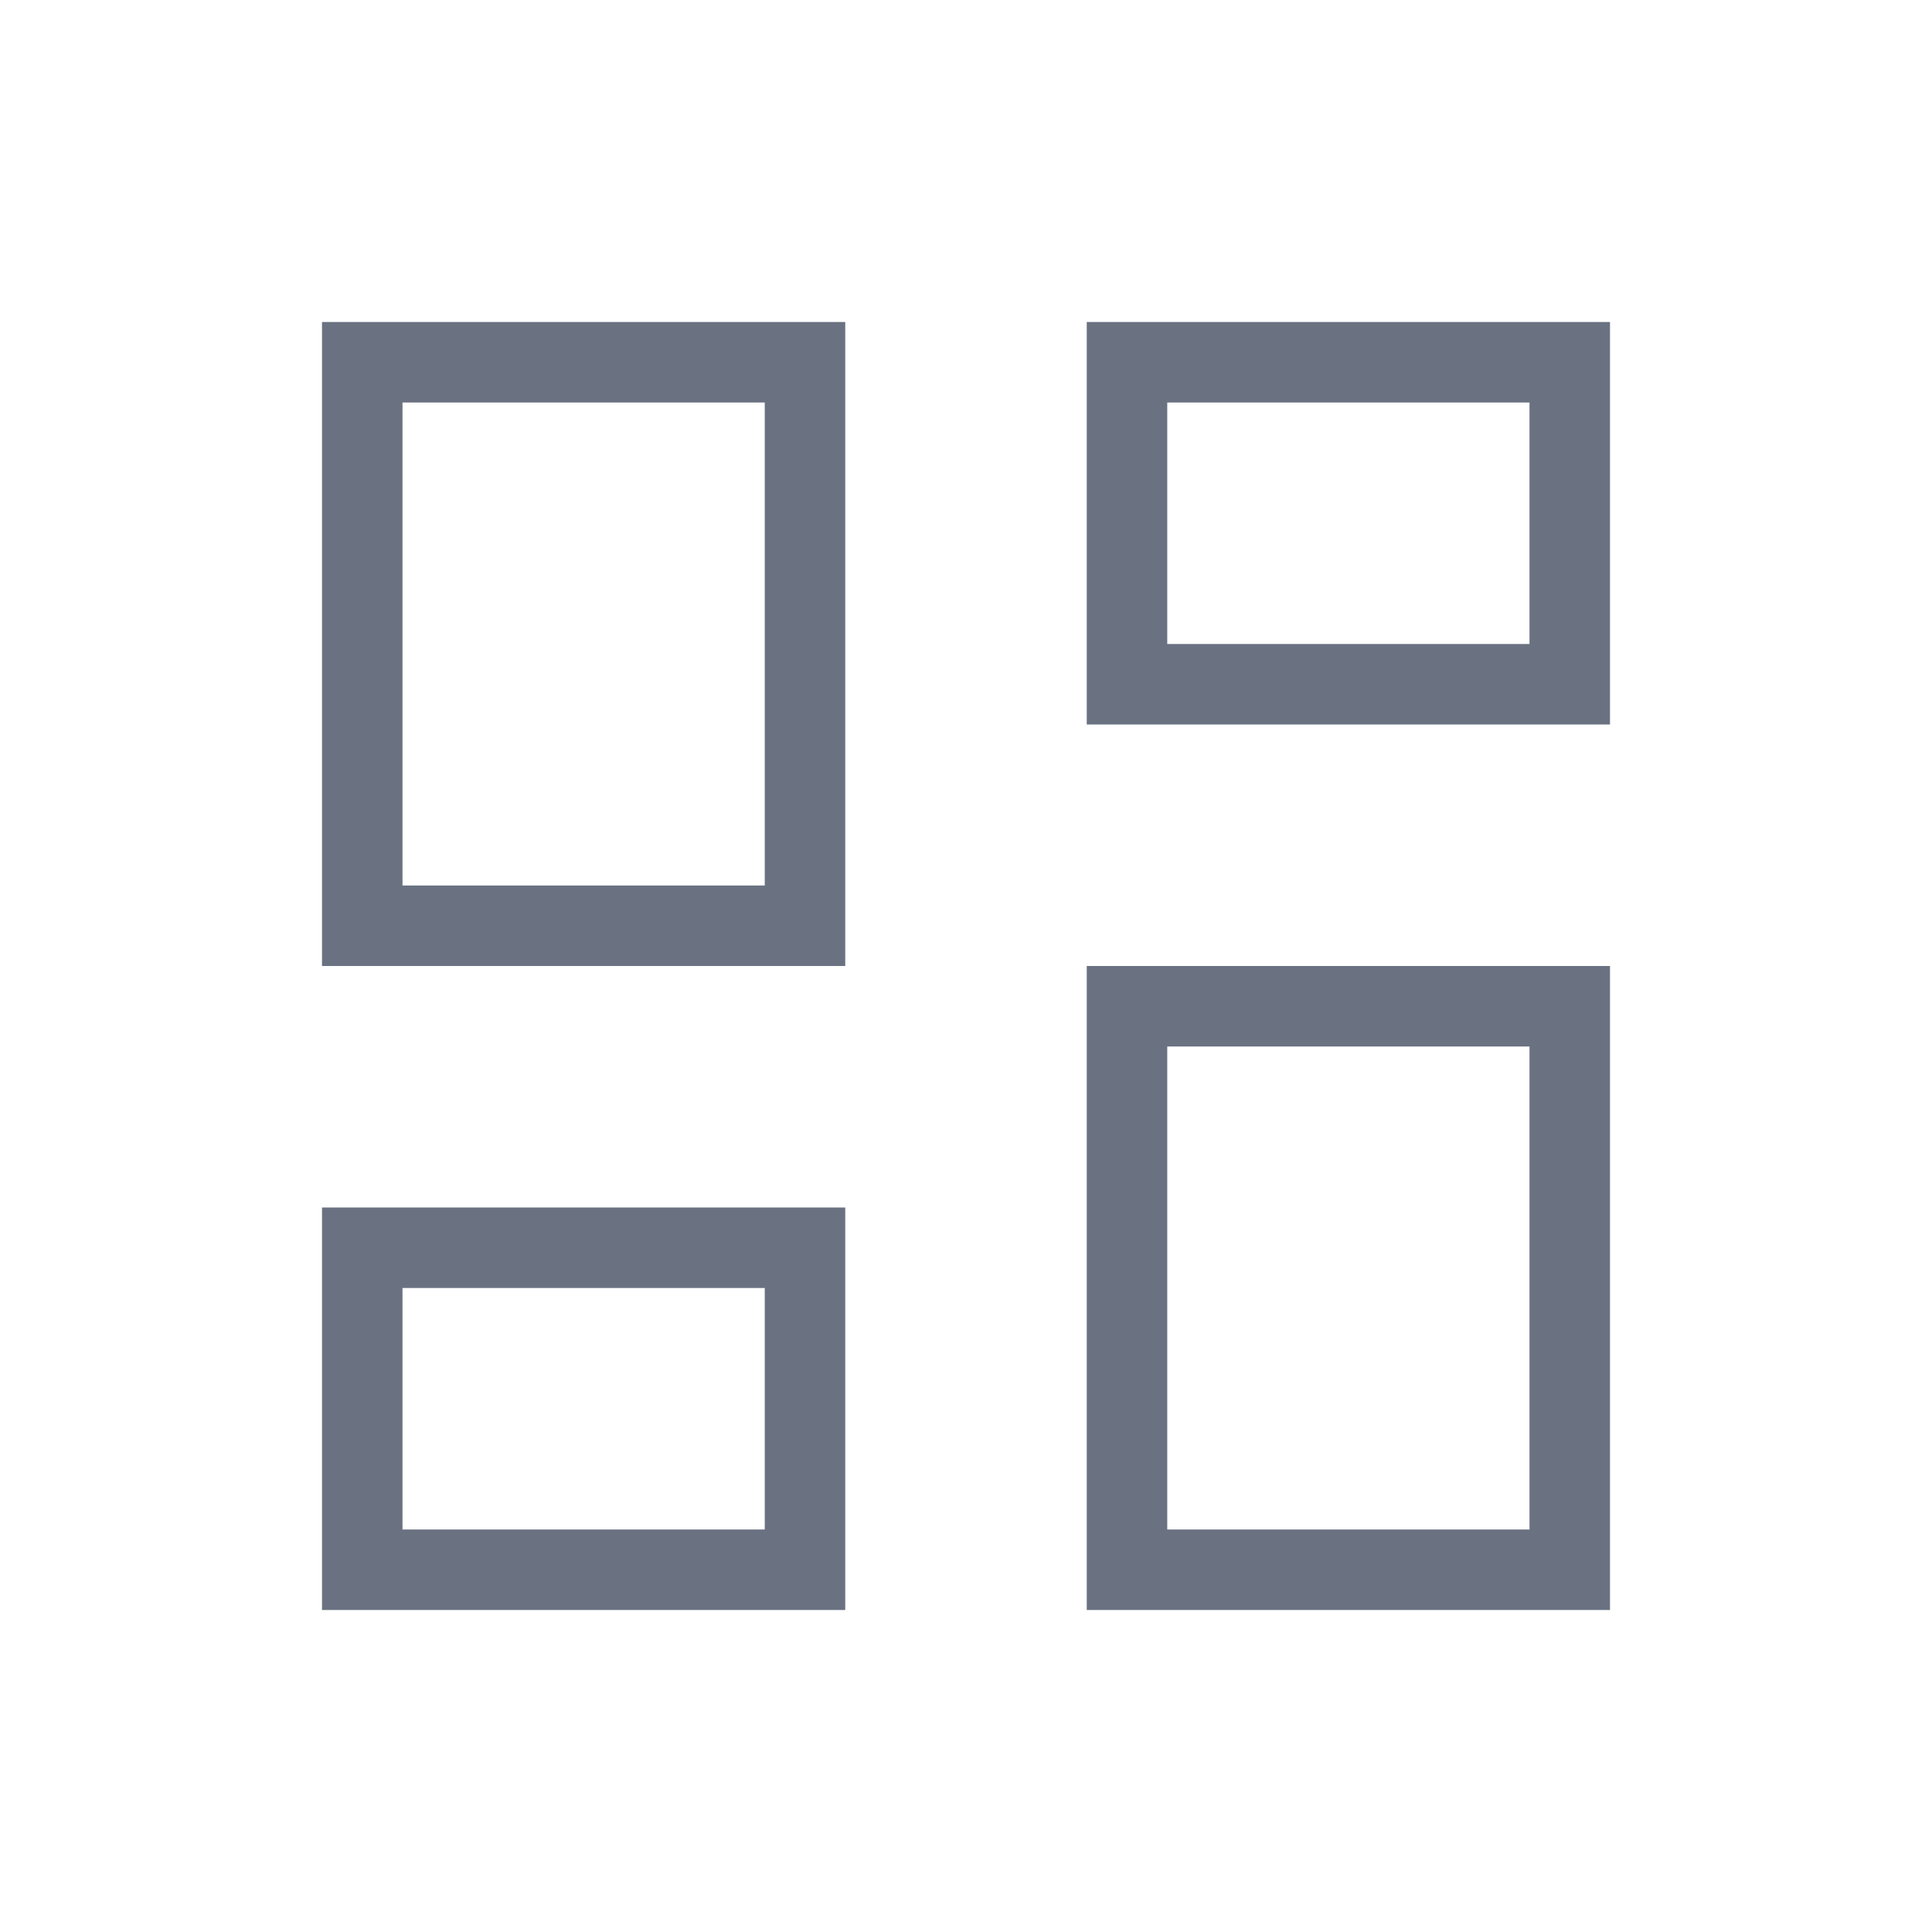
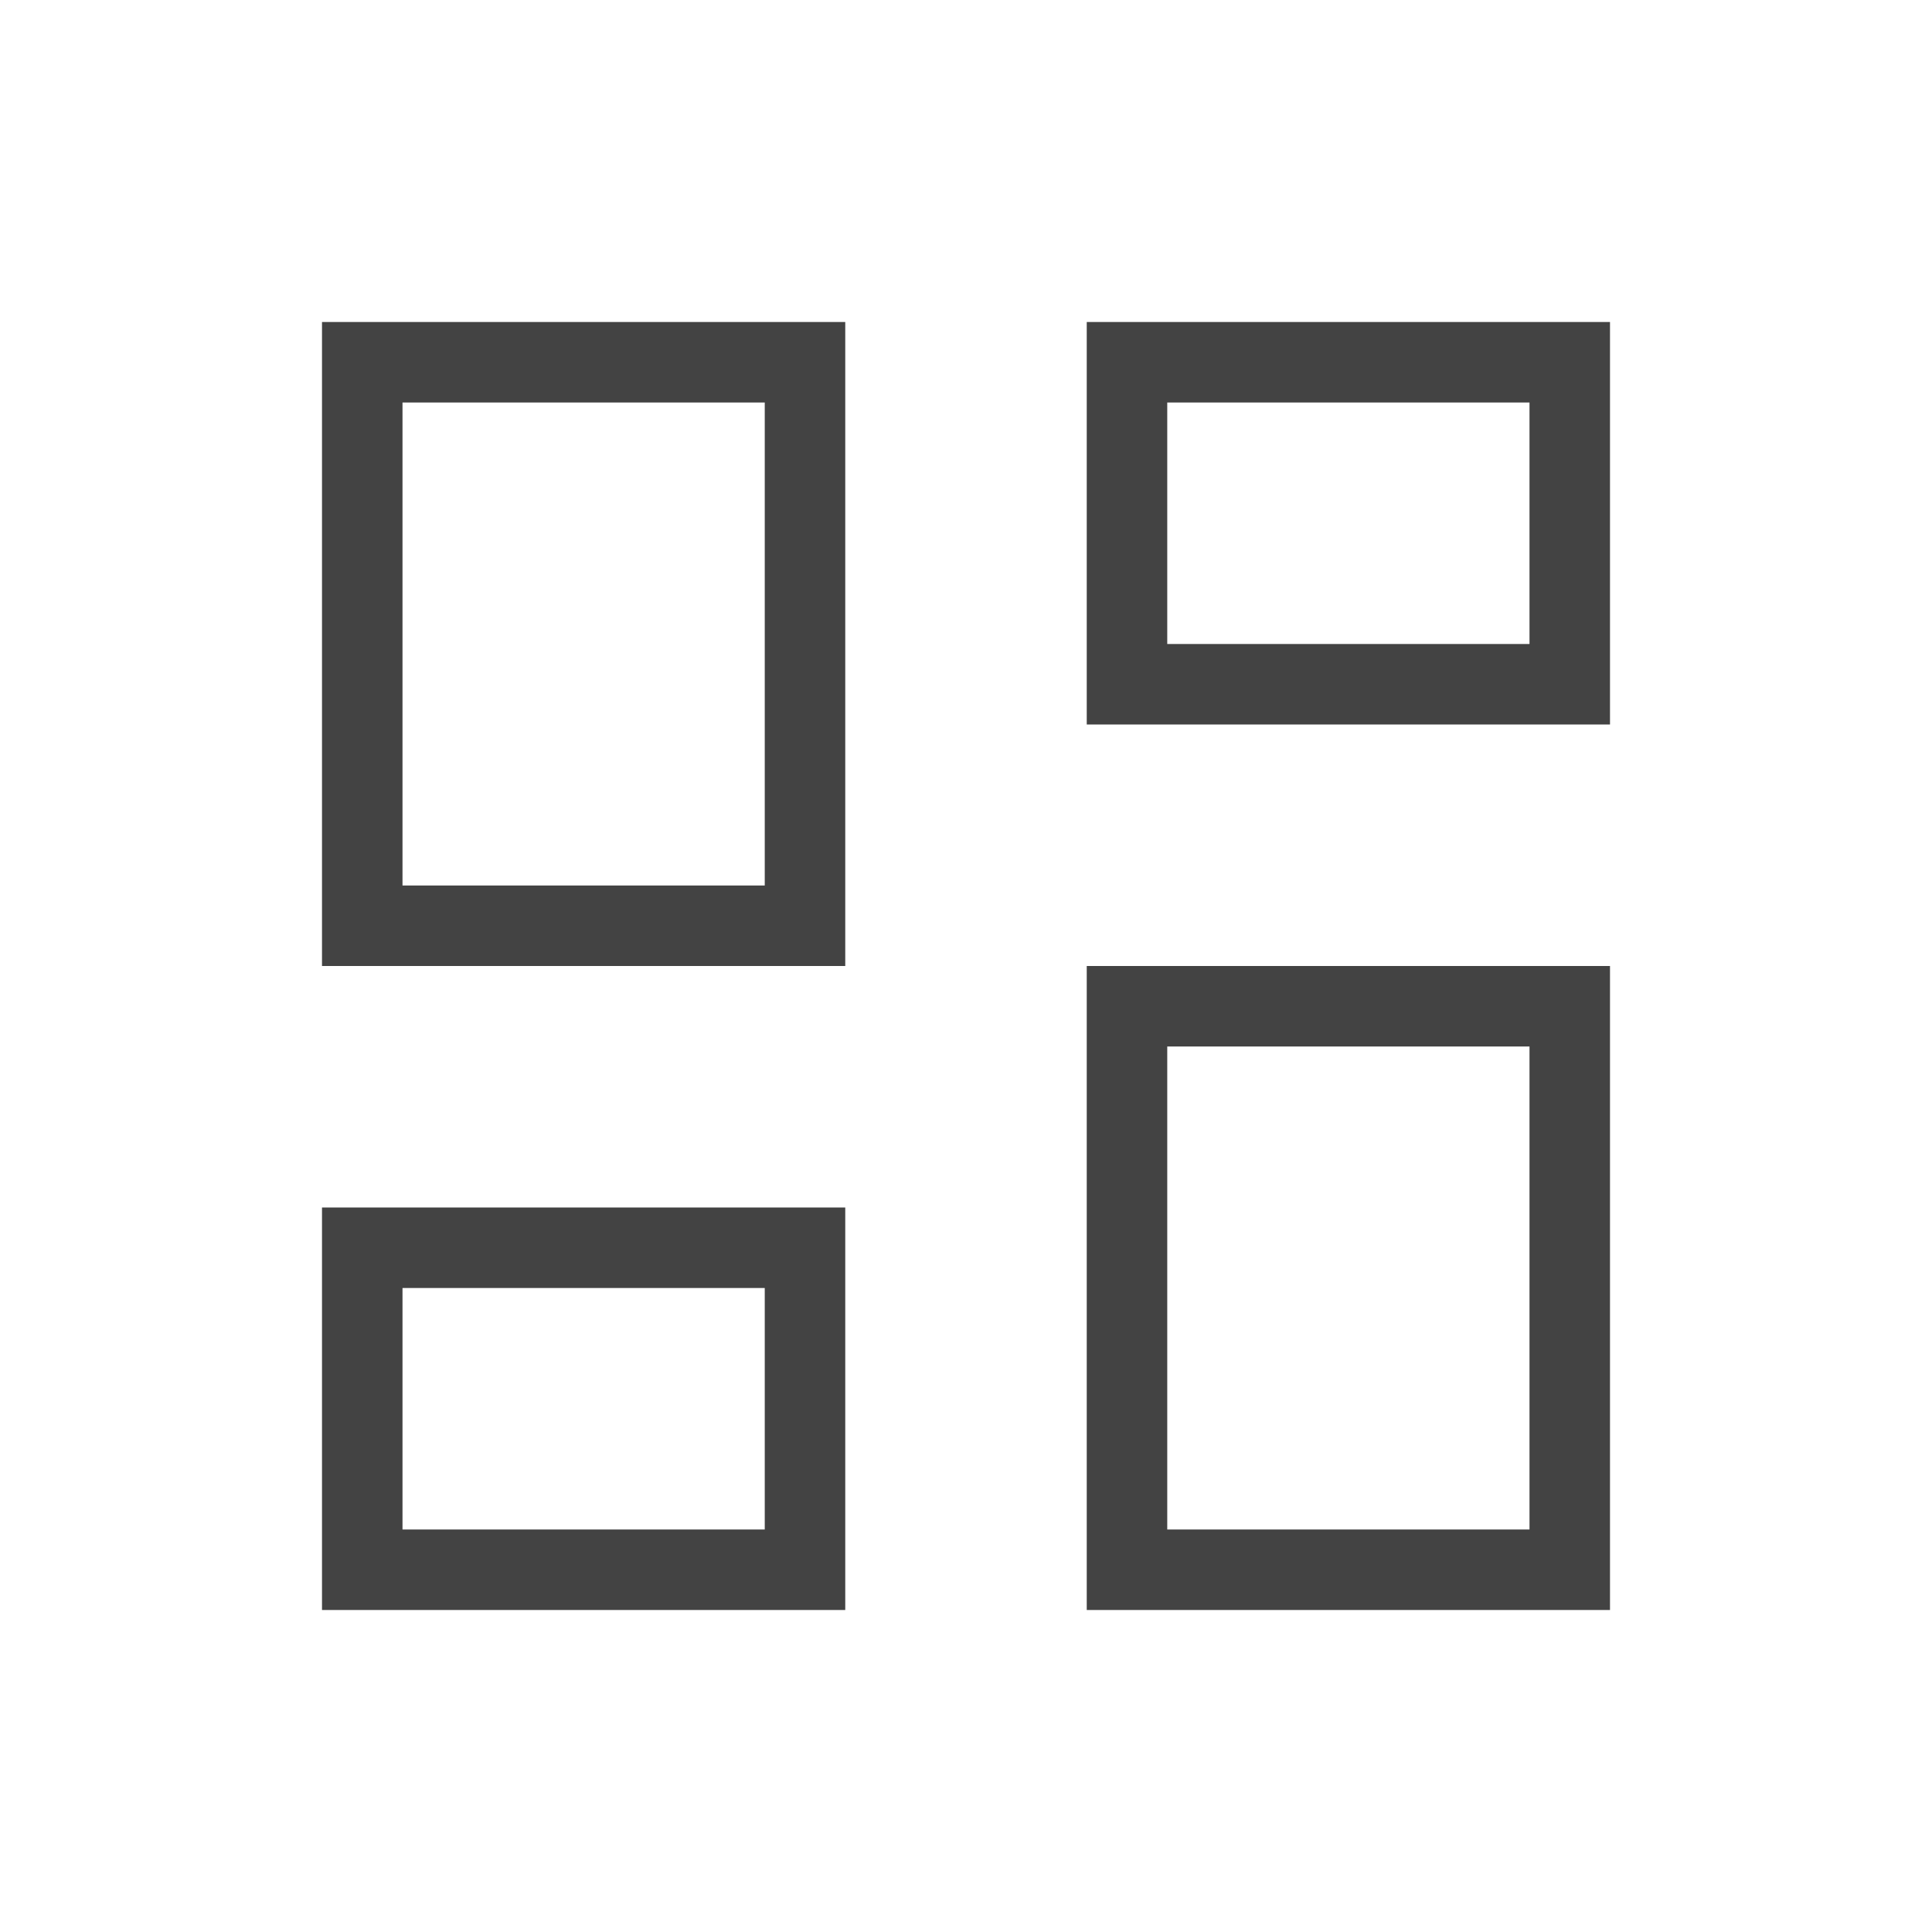
- <svg xmlns="http://www.w3.org/2000/svg" height="24px" viewBox="0 -960 960 960" width="24px" fill="#6a7282">
+ <svg xmlns="http://www.w3.org/2000/svg" height="24px" viewBox="0 -960 960 960" width="24px" fill="#434343">
  <path d="M540-600v-200h260v200H540ZM160-480v-320h260v320H160Zm380 320v-320h260v320H540Zm-380 0v-200h260v200H160Zm40-360h180v-240H200v240Zm380 320h180v-240H580v240Zm0-440h180v-120H580v120ZM200-200h180v-120H200v120Zm180-320Zm200-120Zm0 200ZM380-320Z" />
</svg>
